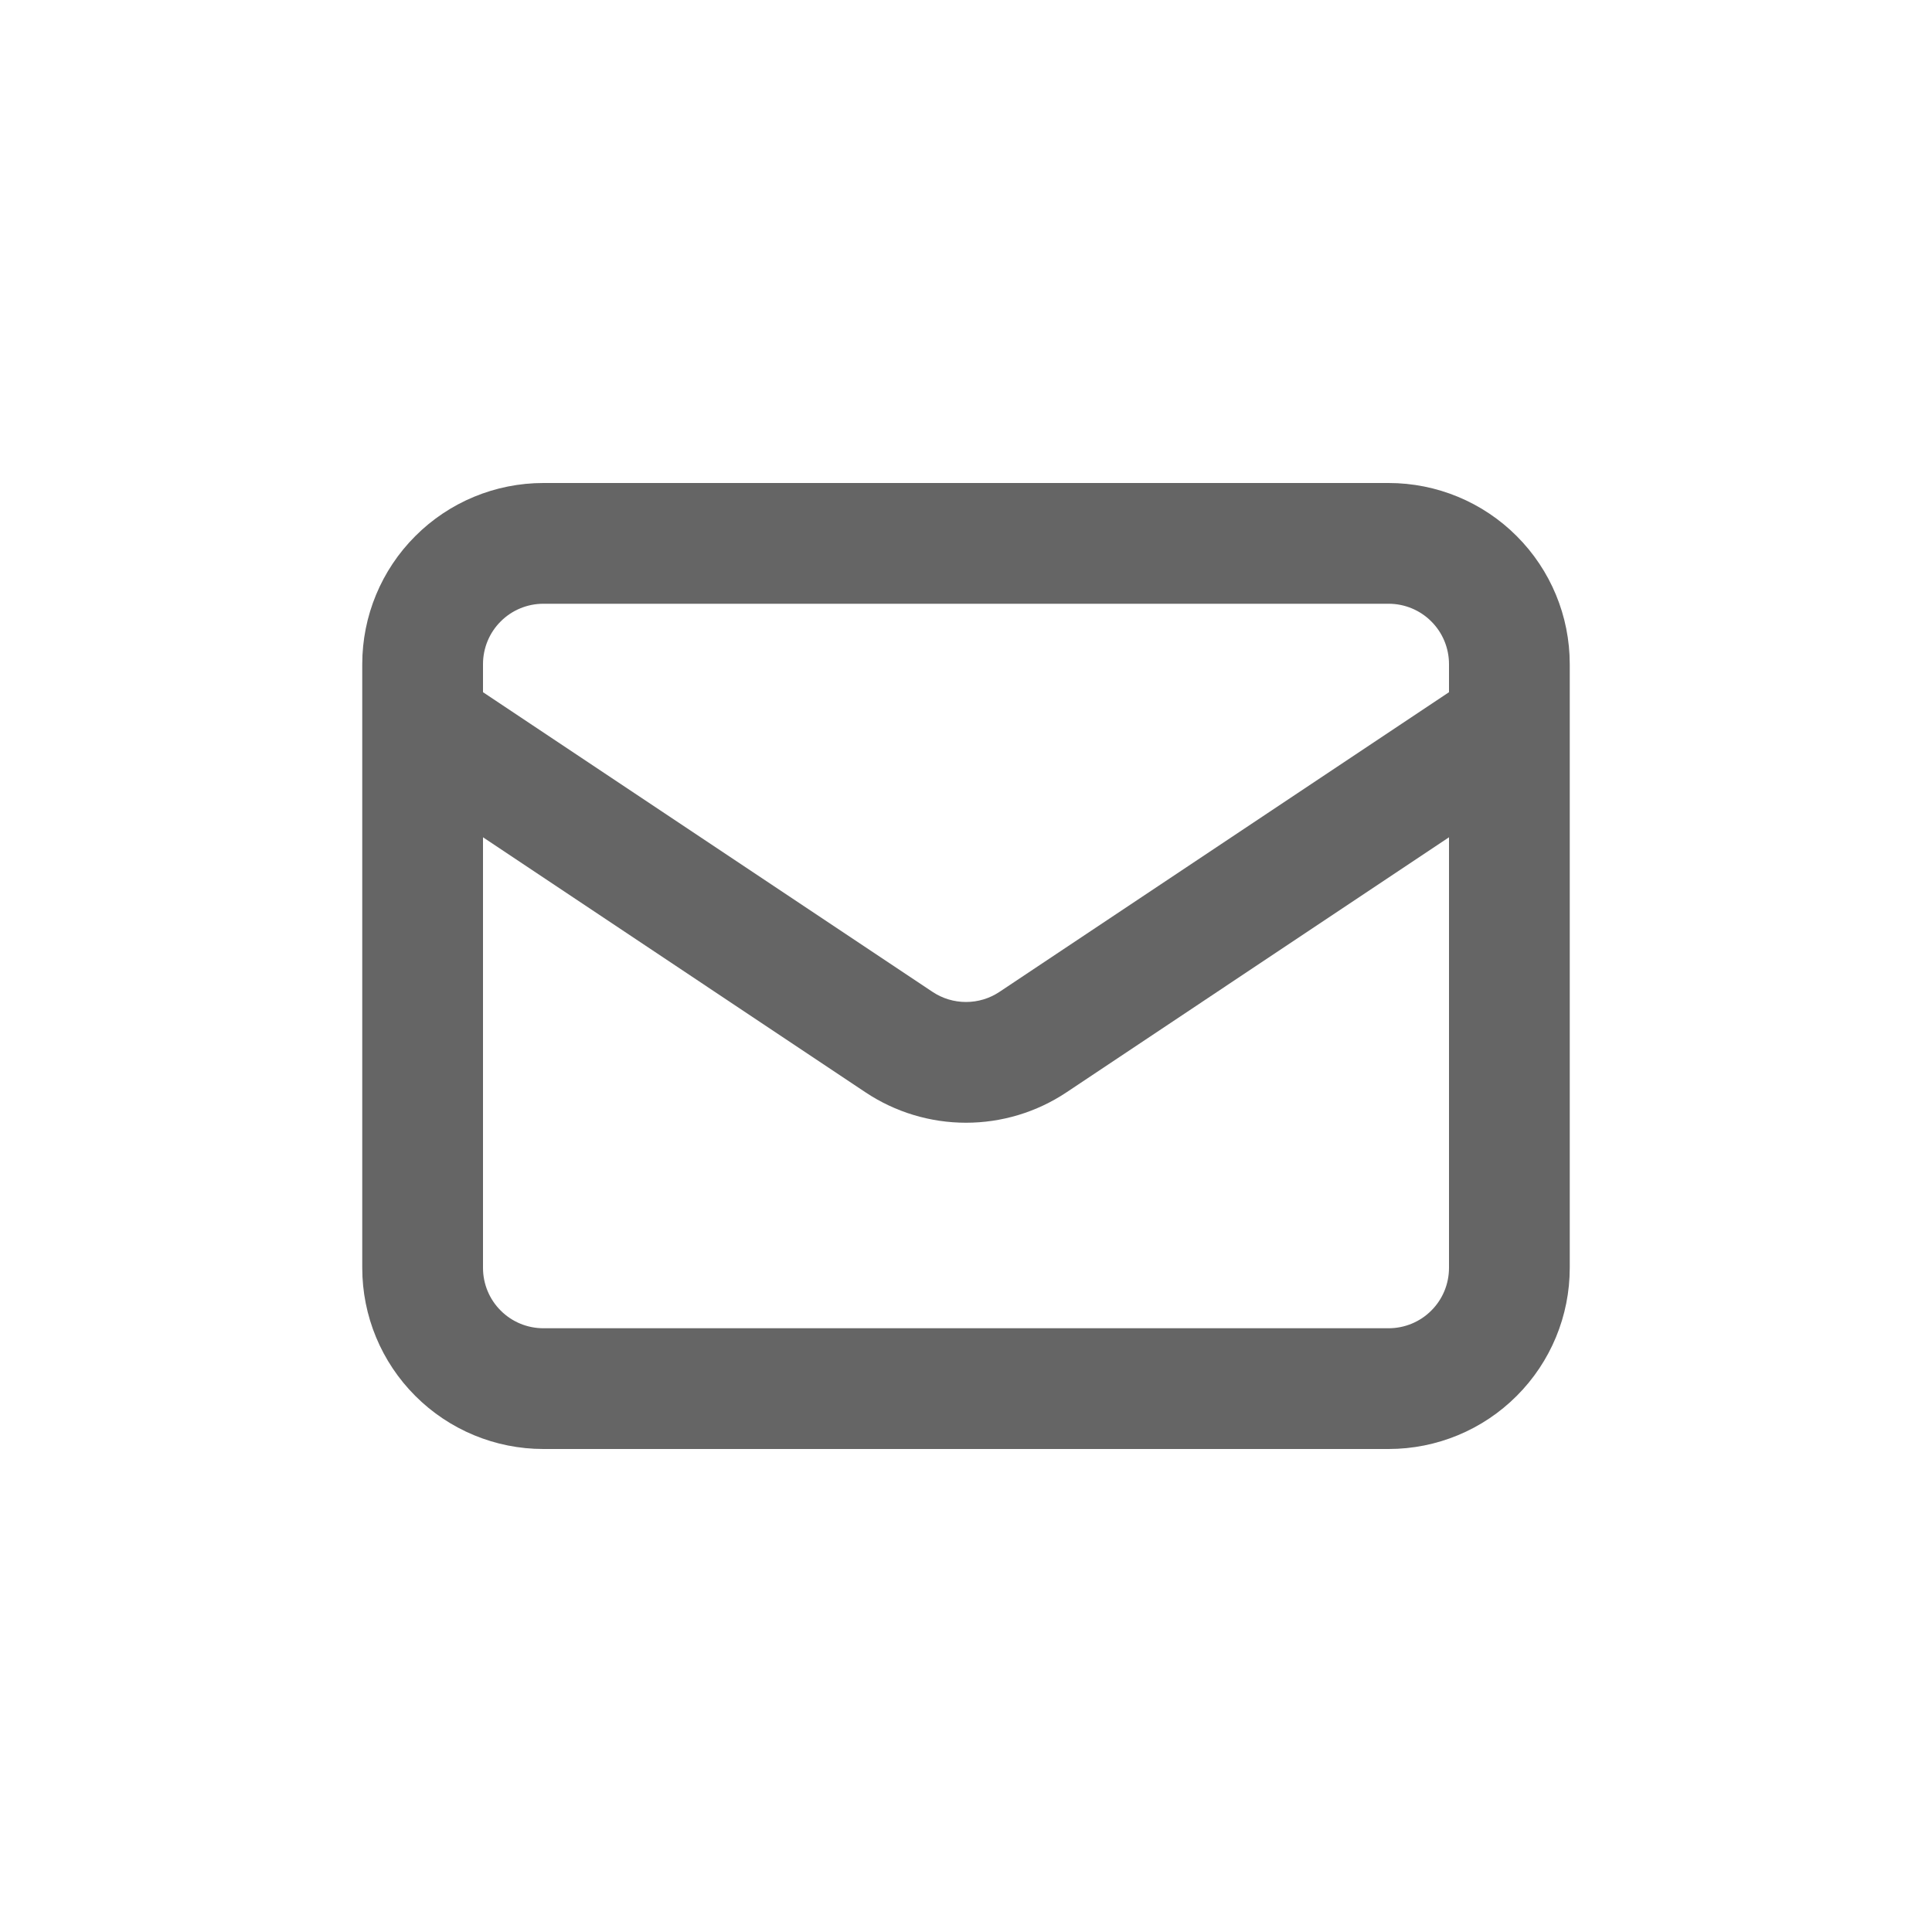
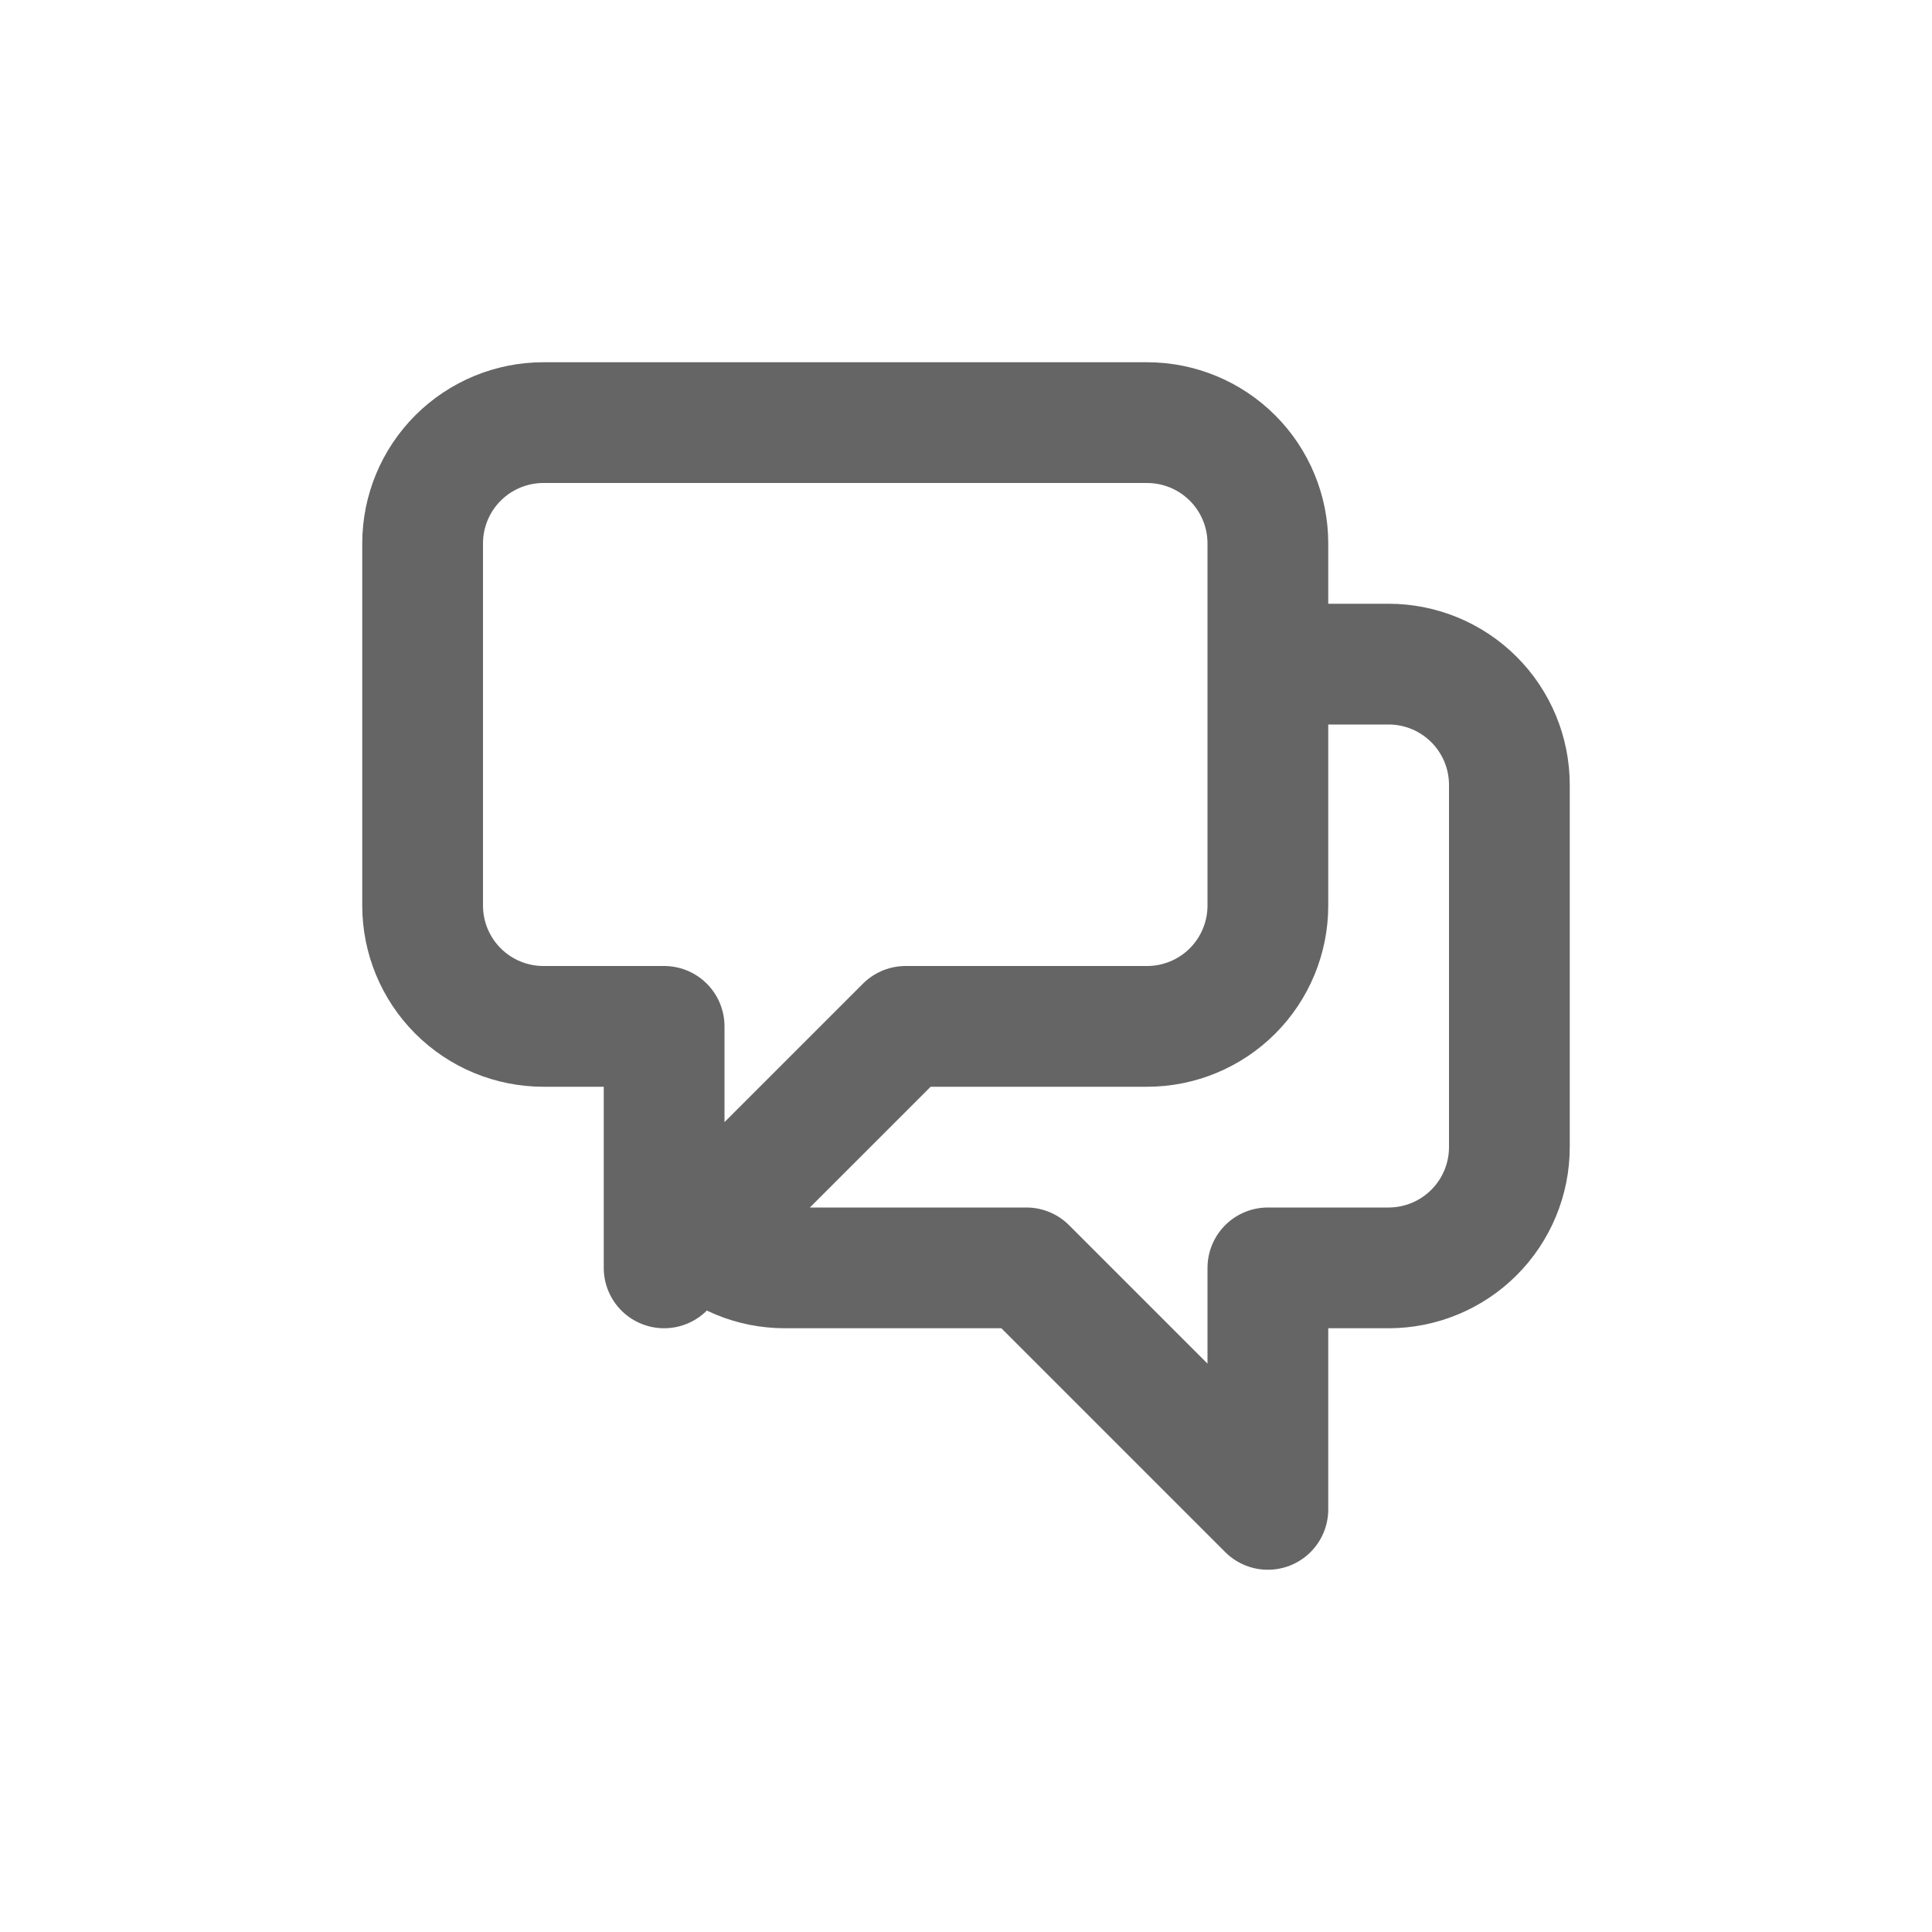
<svg xmlns="http://www.w3.org/2000/svg" width="32" height="32" viewBox="0 0 32 32" fill="none">
-   <path fill-rule="evenodd" clip-rule="evenodd" d="M6.879 8.879C7.441 8.316 8.204 8 9 8H23C23.796 8 24.559 8.316 25.121 8.879C25.684 9.441 26 10.204 26 11V11.985C26 11.994 26 12.004 26 12.014V21C26 21.796 25.684 22.559 25.121 23.121C24.559 23.684 23.796 24 23 24H9C8.204 24 7.441 23.684 6.879 23.121C6.316 22.559 6 21.796 6 21V12.014C6 12.004 6 11.994 6 11.985V11C6 10.204 6.316 9.441 6.879 8.879ZM8 13.868V21C8 21.265 8.105 21.52 8.293 21.707C8.48 21.895 8.735 22 9 22H23C23.265 22 23.52 21.895 23.707 21.707C23.895 21.52 24 21.265 24 21V13.868L17.665 18.092C17.665 18.092 17.665 18.092 17.665 18.092C17.172 18.421 16.593 18.596 16 18.596C15.408 18.596 14.828 18.421 14.335 18.092C14.335 18.092 14.335 18.092 14.335 18.092L8 13.868ZM24 11.465L16.555 16.428L16.555 16.428C16.391 16.538 16.198 16.596 16 16.596C15.803 16.596 15.609 16.538 15.445 16.428L15.445 16.428L8 11.465V11C8 10.735 8.105 10.48 8.293 10.293C8.48 10.105 8.735 10 9 10H23C23.265 10 23.52 10.105 23.707 10.293C23.895 10.48 24 10.735 24 11V11.465Z" fill="#656565" />
+   <path d="M21 11H23C23.53 11 24.039 11.211 24.414 11.586C24.789 11.961 25 12.47 25 13V19C25 19.53 24.789 20.039 24.414 20.414C24.039 20.789 23.53 21 23 21H21V25L17 21H13C12.737 21 12.477 20.949 12.235 20.848C11.992 20.747 11.771 20.6 11.586 20.414M11.586 20.414L15 17H19C19.53 17 20.039 16.789 20.414 16.414C20.789 16.039 21 15.53 21 15V9C21 8.47 20.789 7.961 20.414 7.586C20.039 7.211 19.53 7 19 7H9C8.47 7 7.961 7.211 7.586 7.586C7.211 7.961 7 8.47 7 9V15C7 15.53 7.211 16.039 7.586 16.414C7.961 16.789 8.47 17 9 17H11V21L11.586 20.414Z" stroke="#656565" stroke-width="2" stroke-linecap="round" stroke-linejoin="round" />
</svg>
